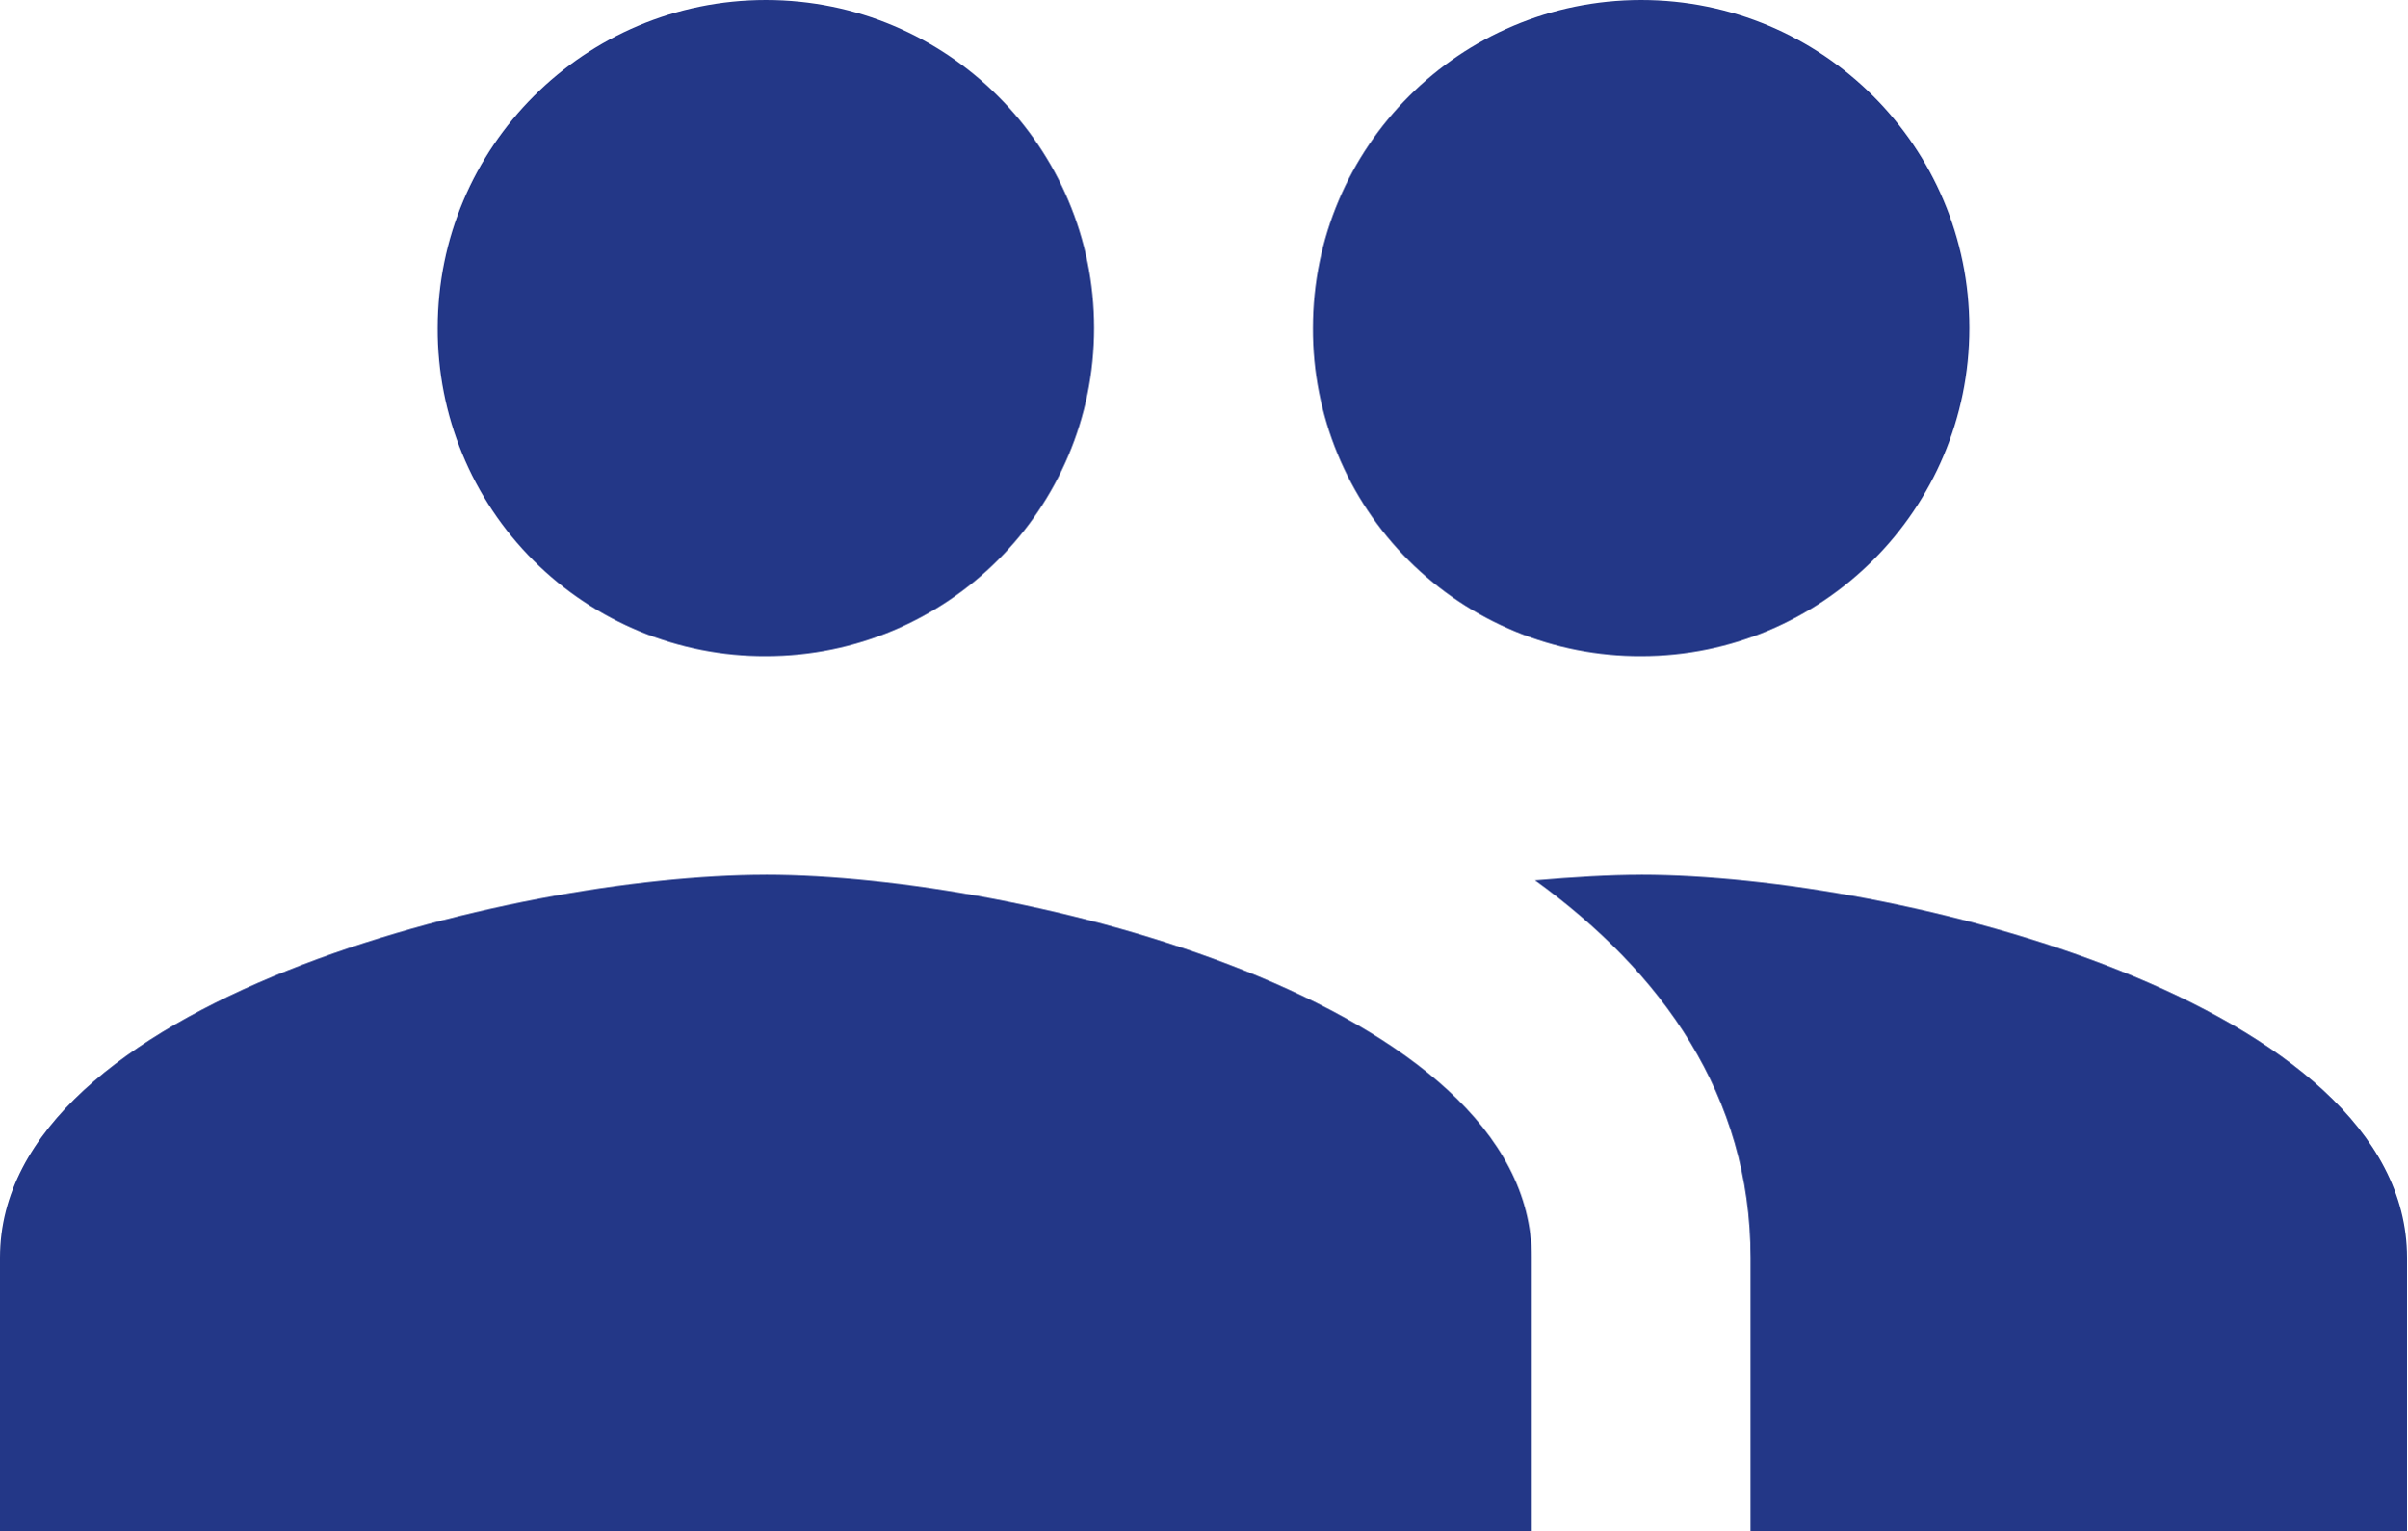
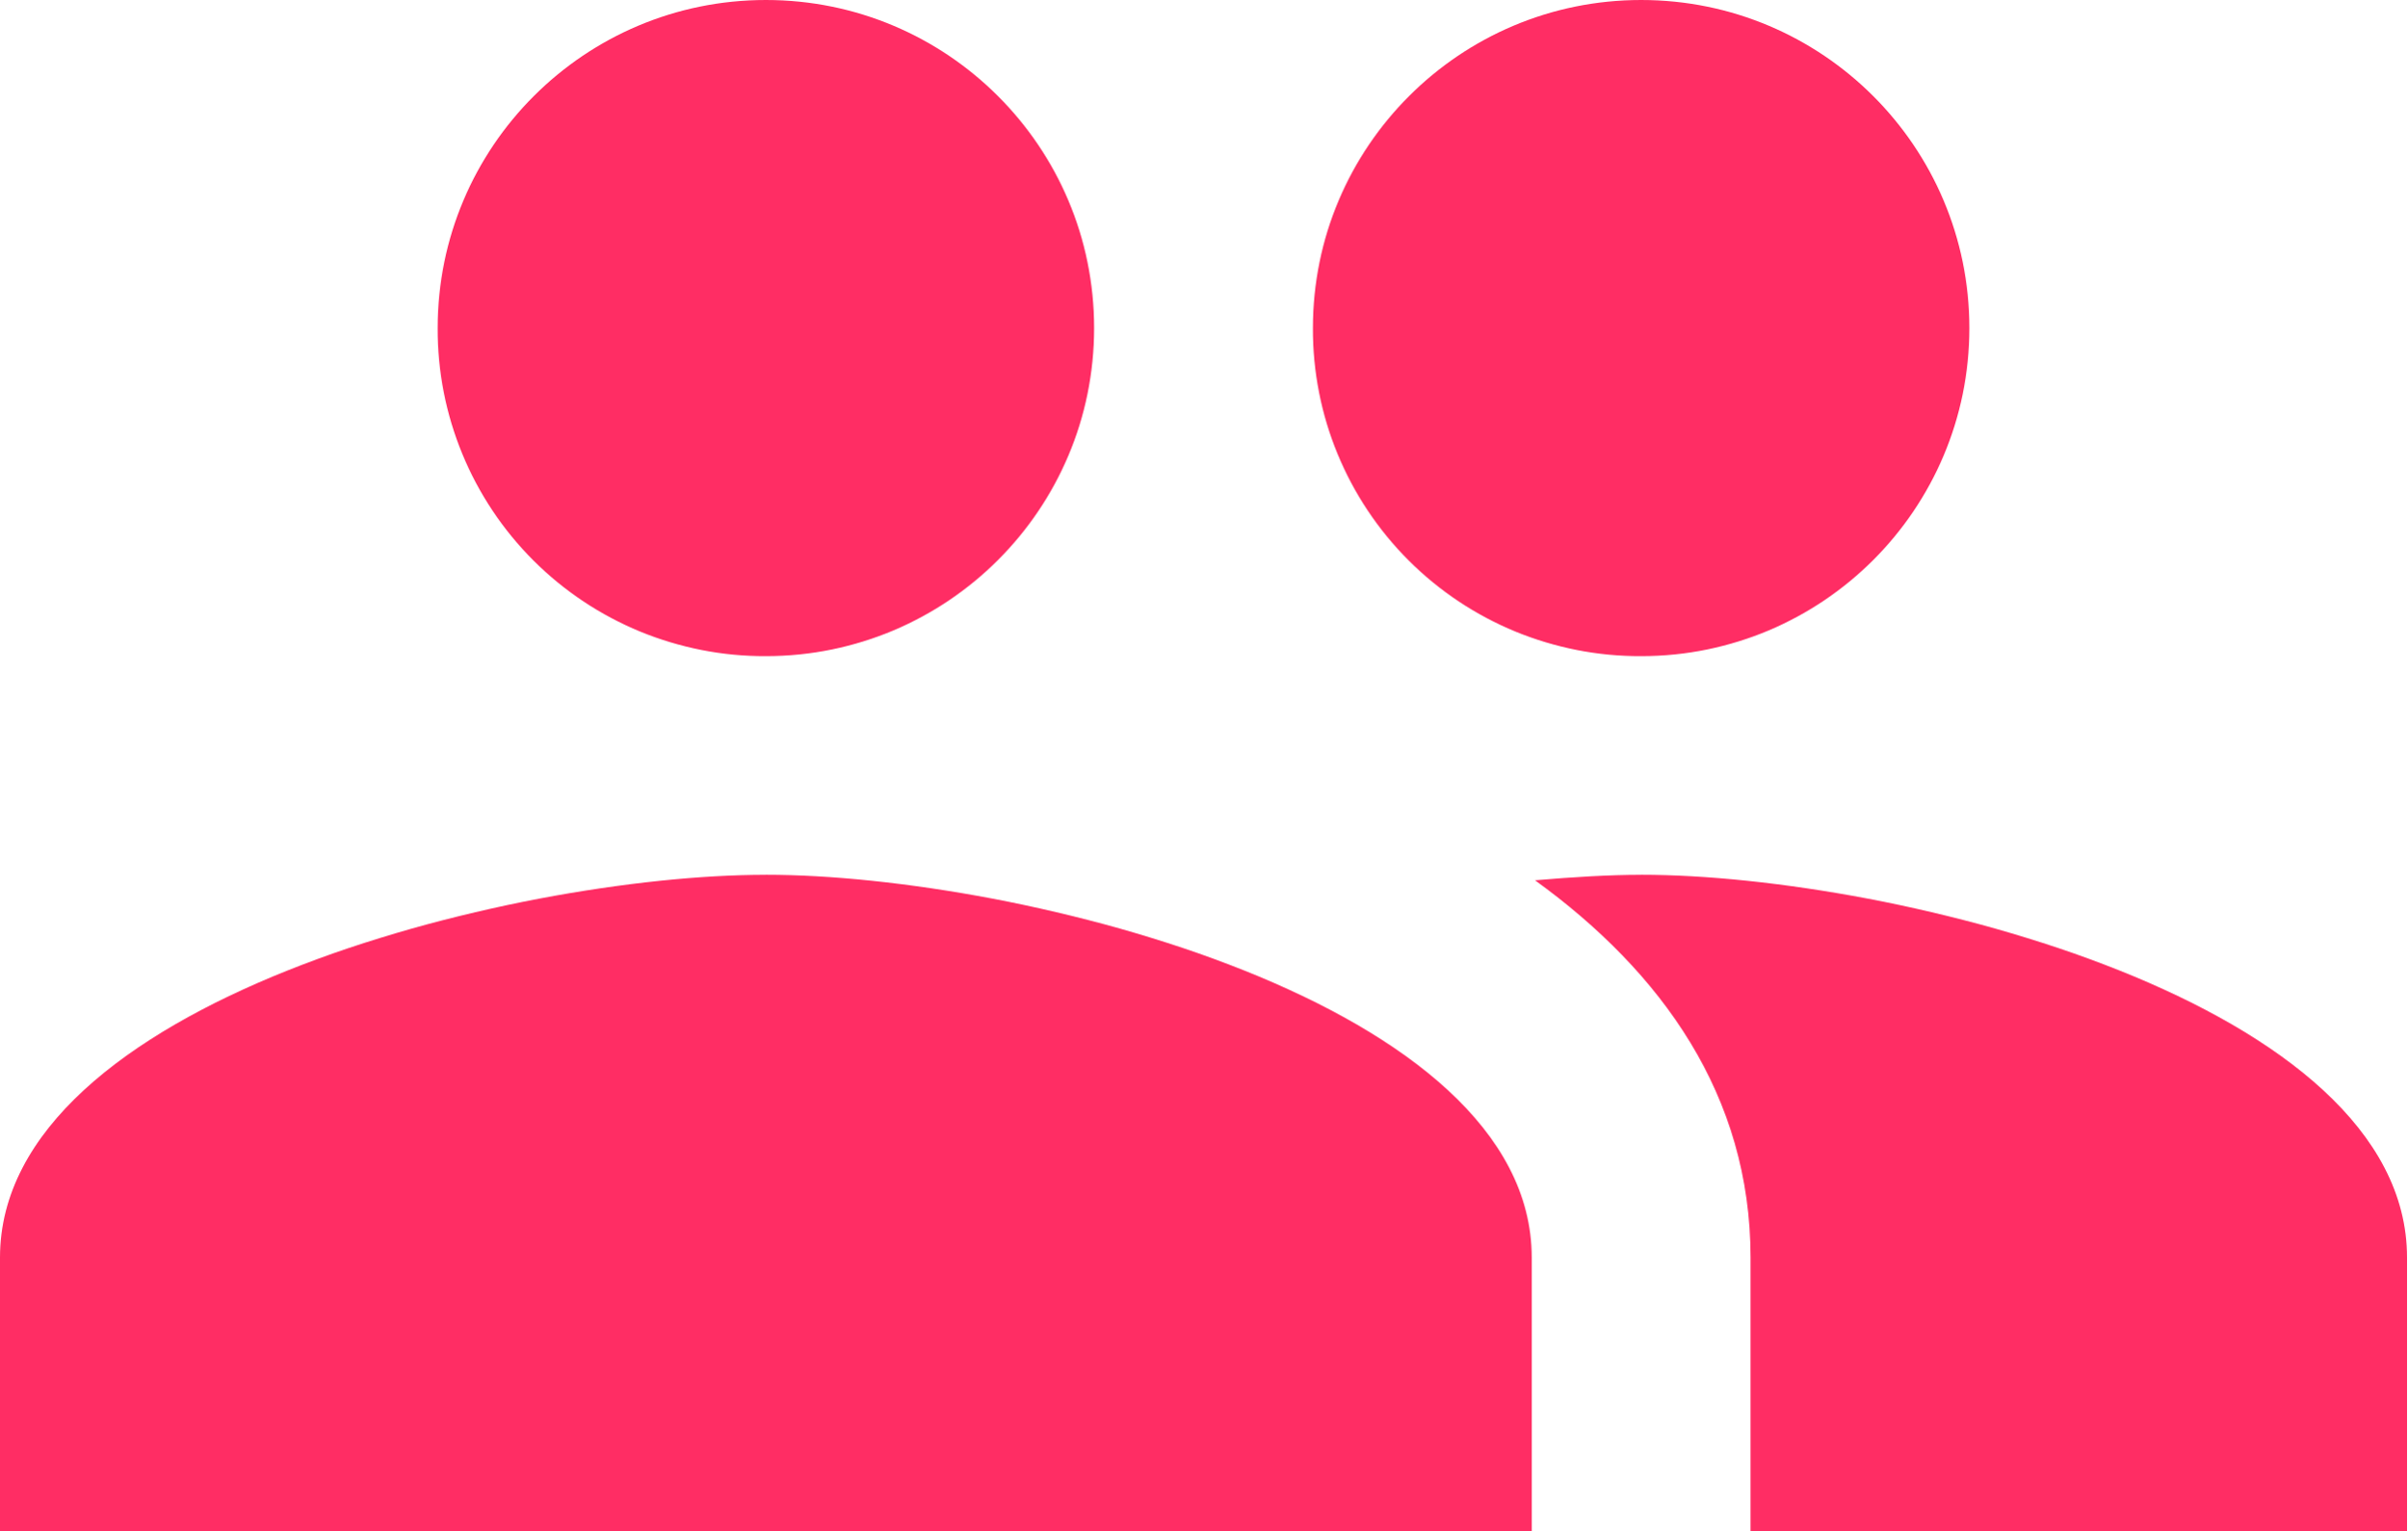
<svg xmlns="http://www.w3.org/2000/svg" width="71.264" height="45.35" viewBox="0 0 71.264 45.35">
-   <path id="Icon_material-group" data-name="Icon material-group" d="M50.089,26.936a9.718,9.718,0,1,0-9.718-9.718A9.677,9.677,0,0,0,50.089,26.936Zm-25.914,0a9.718,9.718,0,1,0-9.718-9.718A9.677,9.677,0,0,0,24.175,26.936Zm0,6.479C16.627,33.414,1.5,37.2,1.5,44.752v8.1H46.85v-8.1C46.85,37.2,31.723,33.414,24.175,33.414Zm25.914,0c-.939,0-2.008.065-3.142.162,3.758,2.721,6.381,6.381,6.381,11.176v8.1H72.764v-8.1C72.764,37.2,57.637,33.414,50.089,33.414Z" transform="translate(-1.5 -7.5)" fill="#233787" />
+   <path id="Icon_material-group" data-name="Icon material-group" d="M50.089,26.936a9.718,9.718,0,1,0-9.718-9.718A9.677,9.677,0,0,0,50.089,26.936Zm-25.914,0a9.718,9.718,0,1,0-9.718-9.718A9.677,9.677,0,0,0,24.175,26.936Zm0,6.479C16.627,33.414,1.5,37.2,1.5,44.752v8.1H46.85v-8.1C46.85,37.2,31.723,33.414,24.175,33.414Zm25.914,0c-.939,0-2.008.065-3.142.162,3.758,2.721,6.381,6.381,6.381,11.176v8.1H72.764v-8.1C72.764,37.2,57.637,33.414,50.089,33.414Z" transform="translate(-1.5 -7.5)" fill="#ff2d64" />
</svg>
